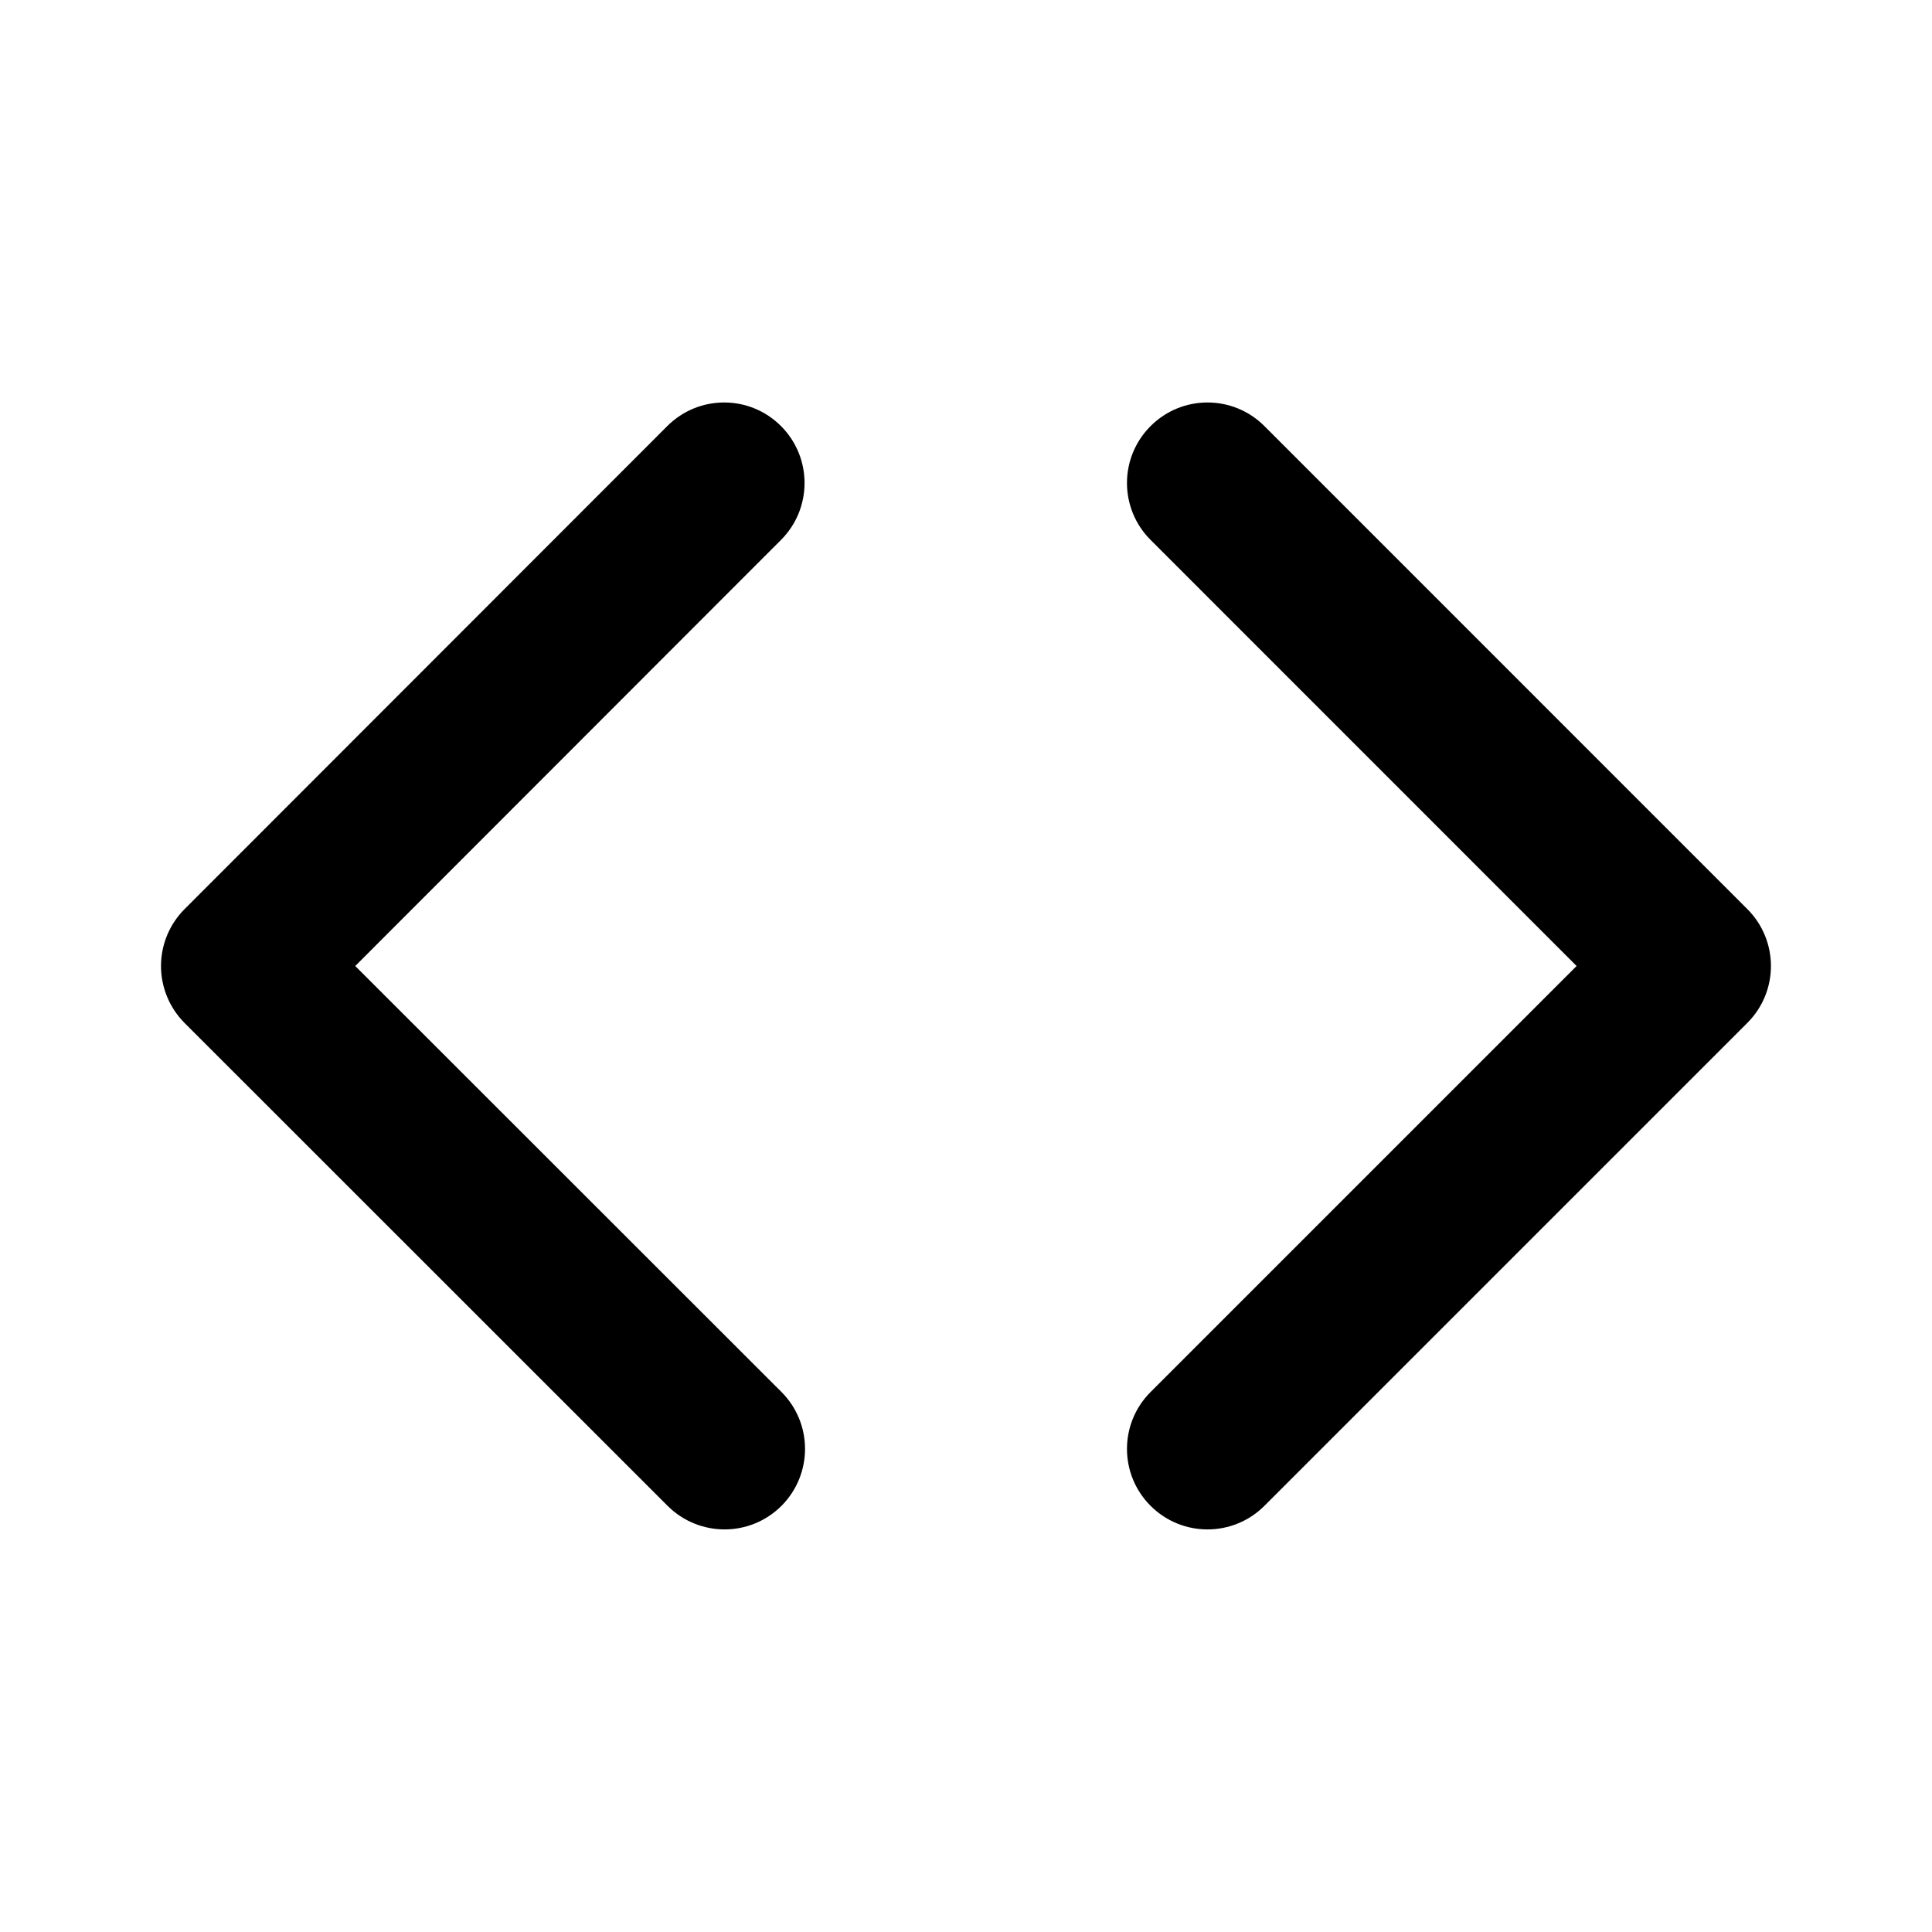
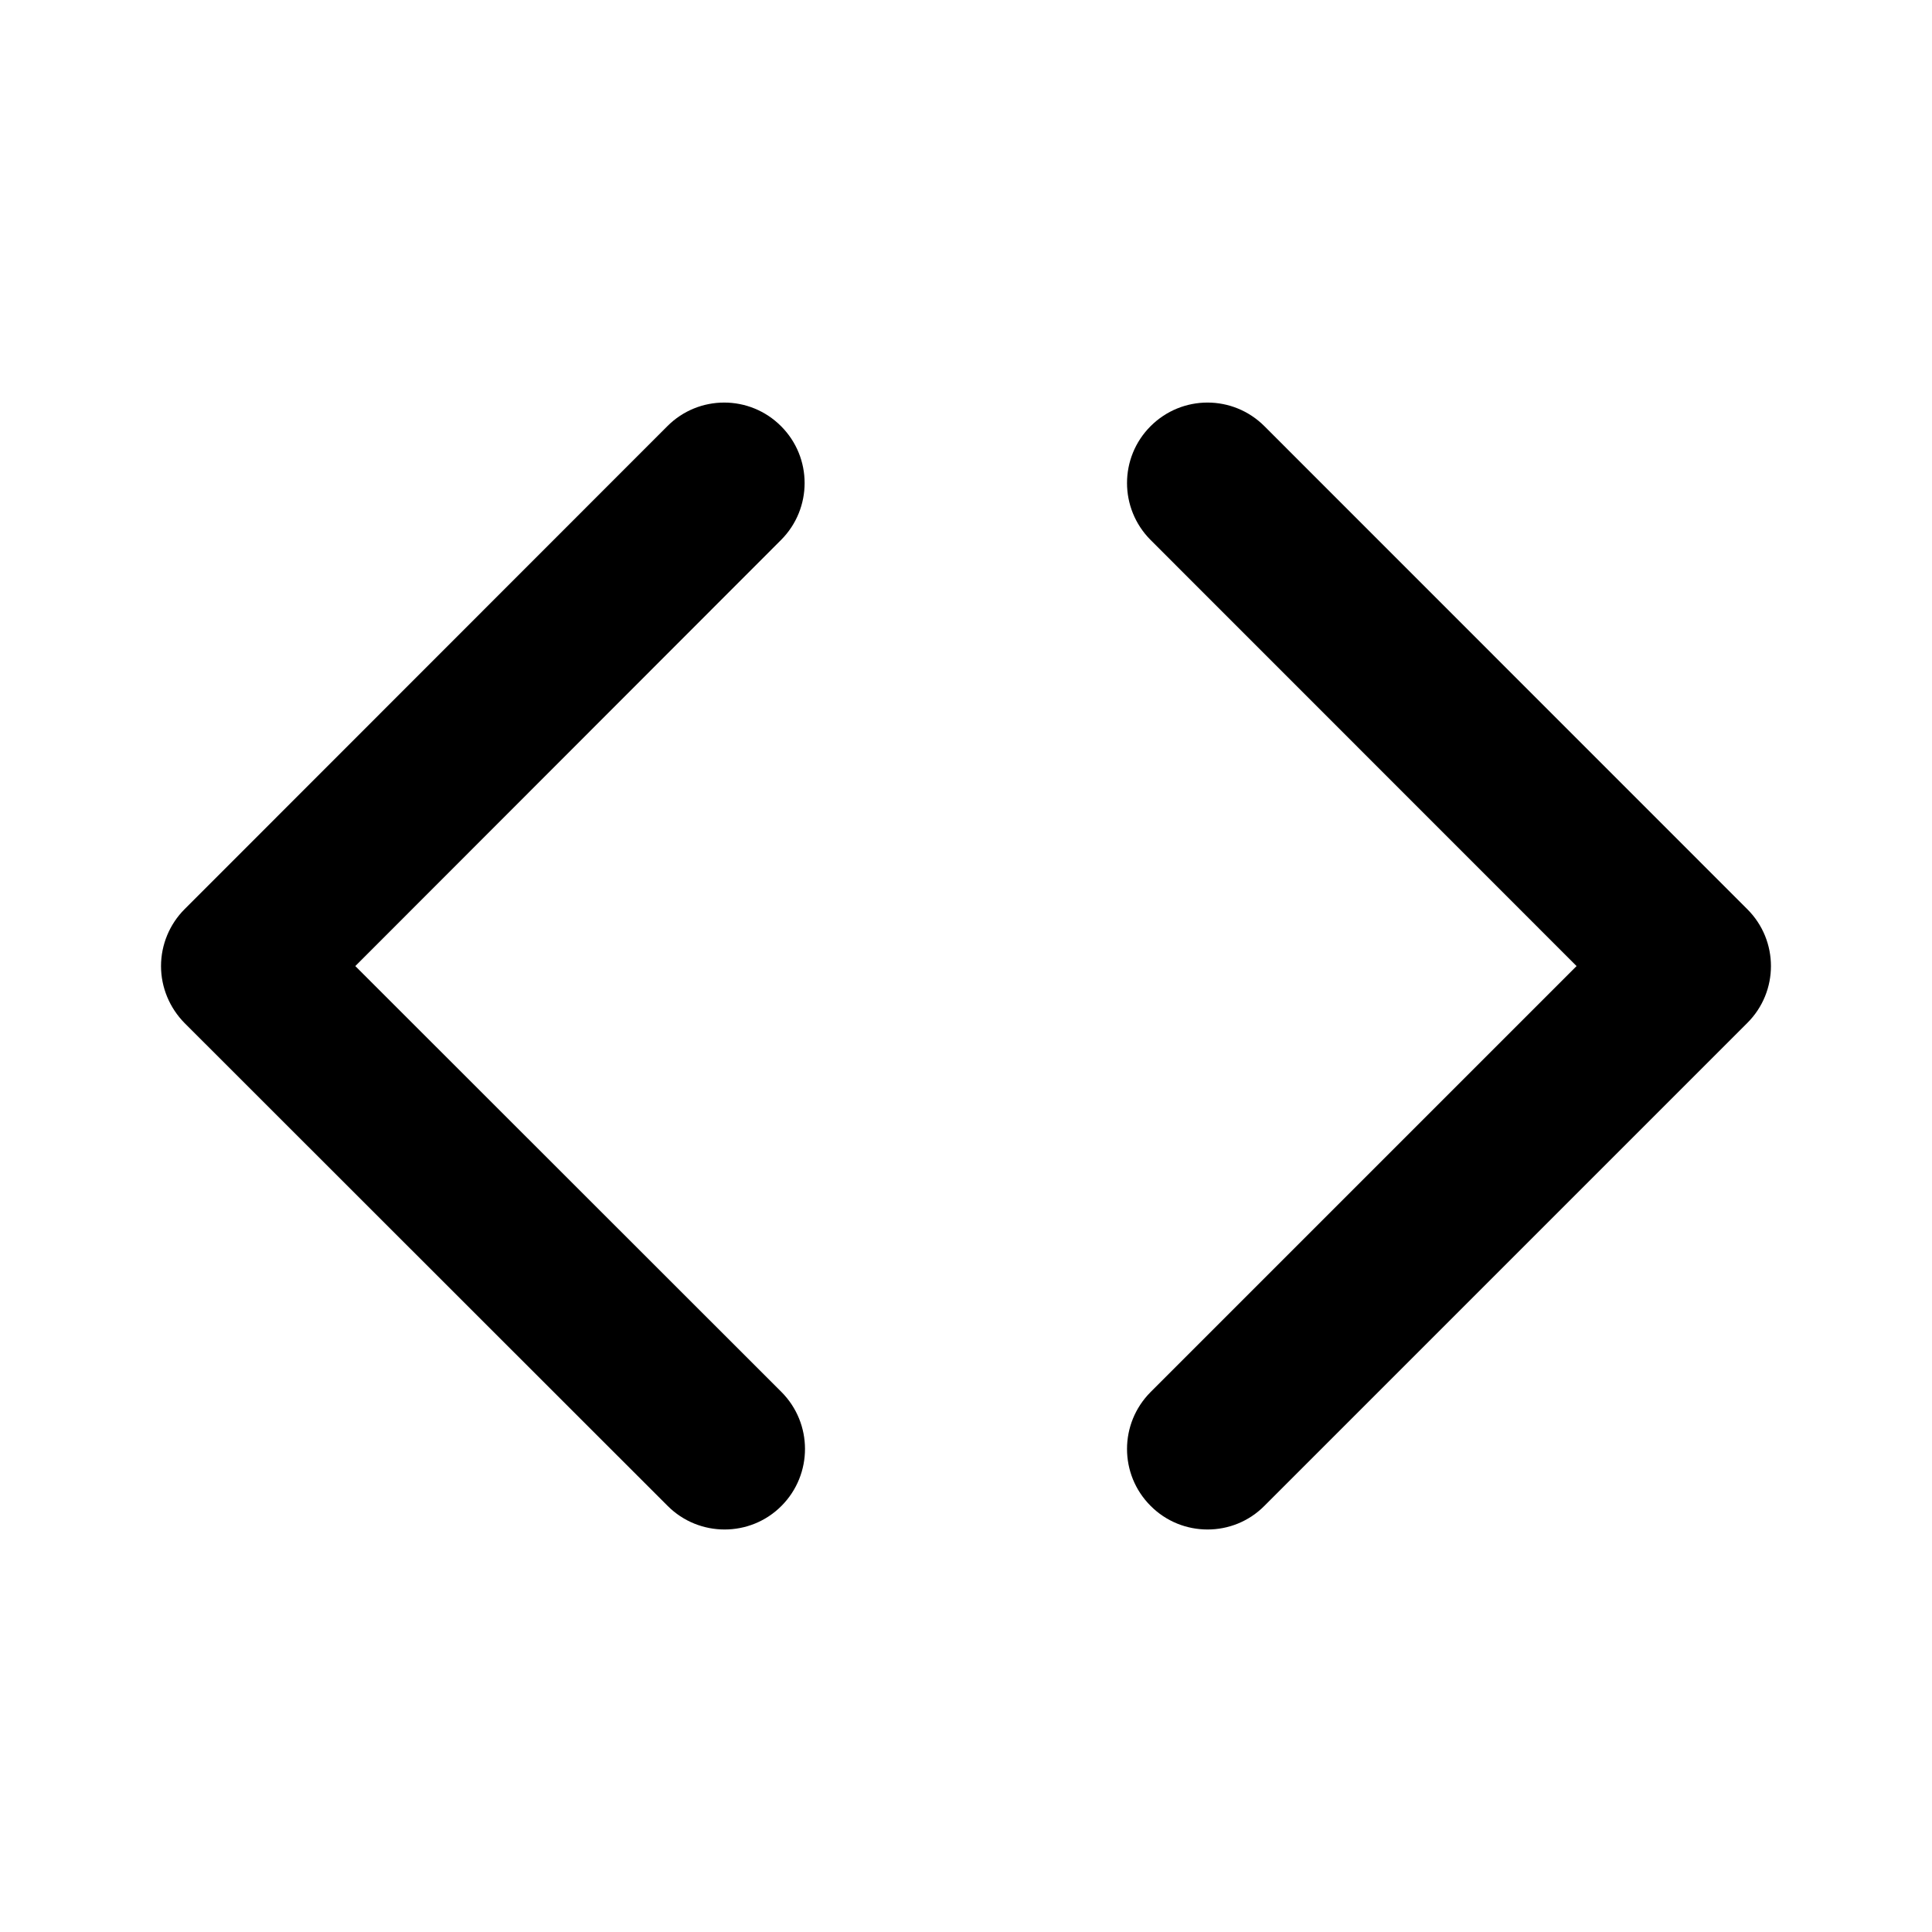
- <svg xmlns="http://www.w3.org/2000/svg" width="24" height="24" viewBox="0 0 24 24" fill="none">
-   <path fill-rule="evenodd" clip-rule="evenodd" d="M9.001 18.999C8.745 18.999 8.489 18.901 8.294 18.707L2.293 12.708C2.106 12.52 2 12.266 2 12C2 11.735 2.106 11.48 2.293 11.293L8.289 5.293C8.68 4.902 9.312 4.902 9.702 5.293C10.092 5.684 10.092 6.316 9.702 6.707L4.413 12L9.707 17.291C10.098 17.682 10.098 18.314 9.708 18.706C9.513 18.901 9.256 18.999 9.001 18.999Z" fill="black" />
-   <path fill-rule="evenodd" clip-rule="evenodd" d="M15 18.999C14.744 18.999 14.488 18.901 14.293 18.706C13.902 18.315 13.902 17.683 14.293 17.292L19.585 12L14.293 6.707C13.902 6.316 13.902 5.684 14.293 5.293C14.684 4.902 15.316 4.902 15.707 5.293L21.706 11.293C22.097 11.684 22.097 12.316 21.706 12.707L15.707 18.706C15.512 18.901 15.256 18.999 15 18.999Z" fill="black" />
+ <svg xmlns="http://www.w3.org/2000/svg" width="16" height="16" viewBox="0 0 16 16" fill="none">
+   <g transform="translate(1.3335, 3.3336)">
+     <g id="Group 2087324394">
+       <path id="Fill 1" fill-rule="evenodd" clip-rule="evenodd" d="M4.667 9.333C4.497 9.333 4.326 9.268 4.196 9.138L0.195 5.139C0.071 5.013 0 4.844 0 4.667C0 4.49 0.071 4.32 0.195 4.196L4.193 0.196C4.453 -0.065 4.875 -0.065 5.135 0.196C5.395 0.456 5.395 0.877 5.135 1.138L1.609 4.667L5.138 8.194C5.398 8.455 5.398 8.876 5.139 9.137C5.009 9.268 4.838 9.333 4.667 9.333" fill="black" />
+       <path id="Fill 4" fill-rule="evenodd" clip-rule="evenodd" d="M8.667 9.333C8.496 9.333 8.325 9.268 8.195 9.137C7.935 8.877 7.935 8.456 8.195 8.195L11.723 4.667L8.195 1.138C7.935 0.877 7.935 0.456 8.195 0.196C8.456 -0.065 8.877 -0.065 9.138 0.196L13.137 4.196C13.398 4.456 13.398 4.878 13.137 5.138L9.138 9.137C9.008 9.268 8.838 9.333 8.667 9.333" fill="black" />
+     </g>
+   </g>
</svg>
